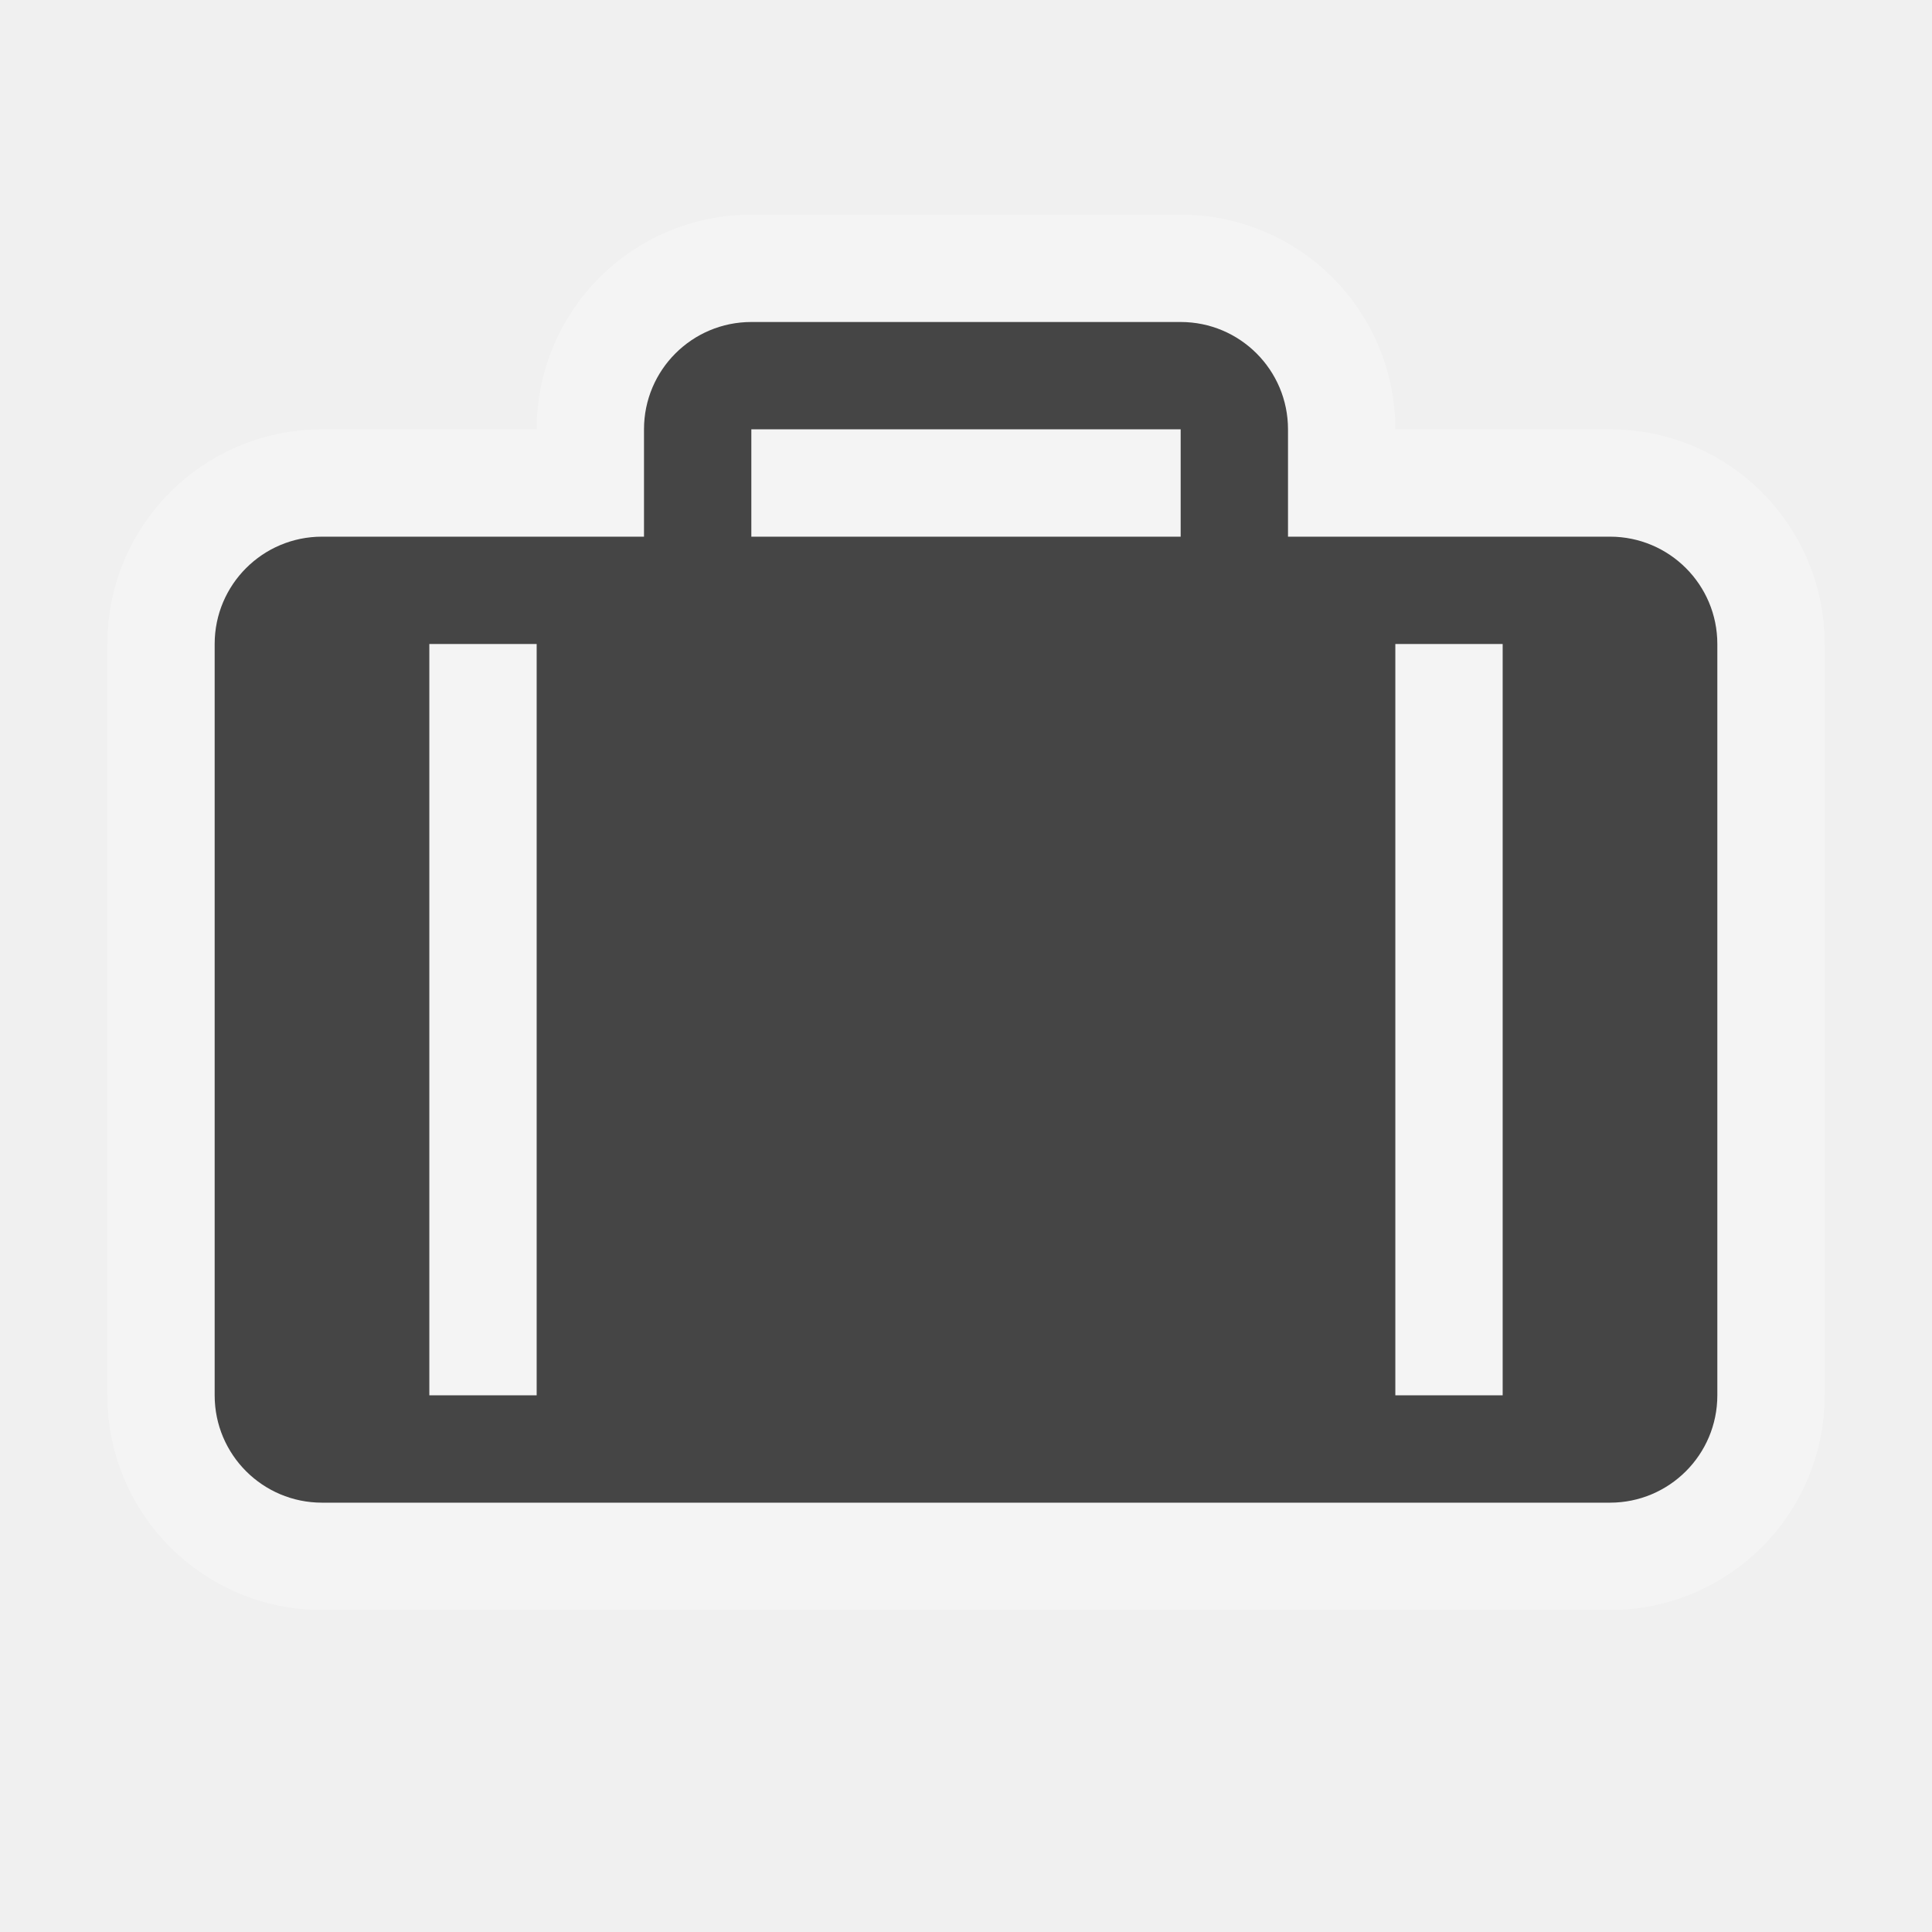
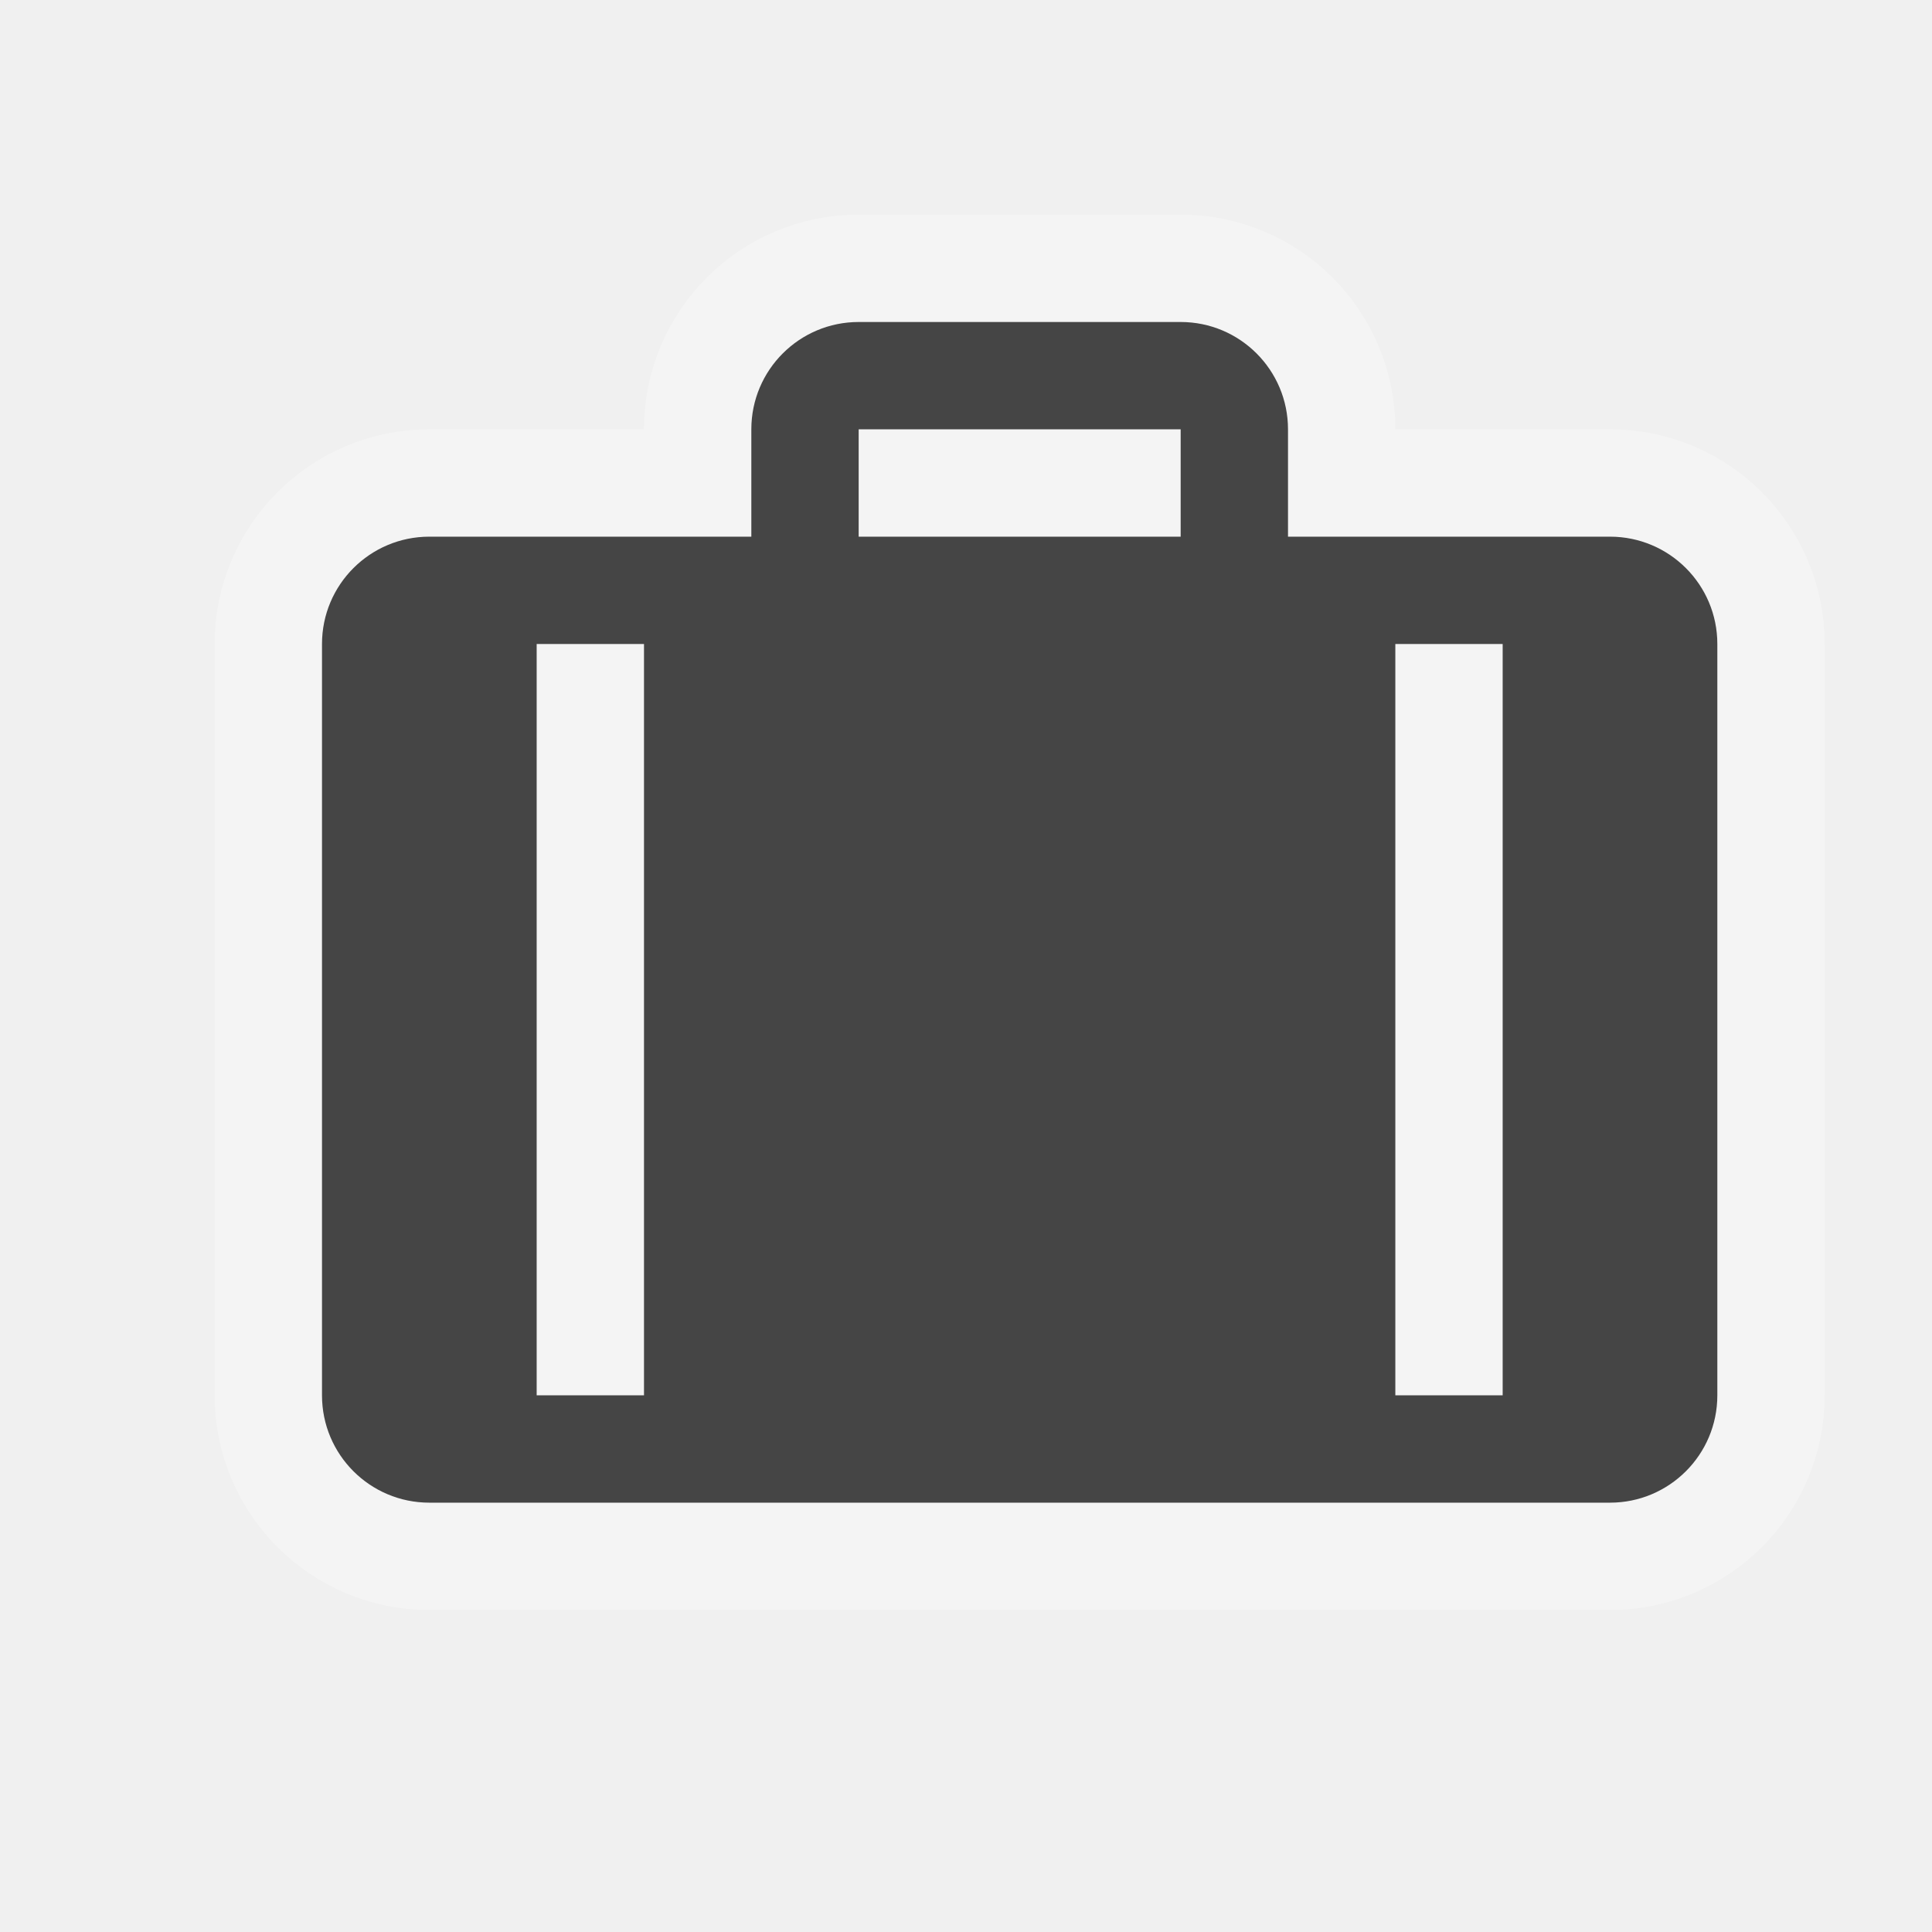
<svg xmlns="http://www.w3.org/2000/svg" version="1.1" id="svg4619" x="0px" y="0px" width="18px" height="18px" viewBox="-402.5 403.5 18 18" enable-background="new -402.5 403.5 18 18" xml:space="preserve">
+   <defs id="defs19">
+ 	
+ 	
+ </defs>
  <g id="layer1" transform="translate(0,-1034.362)">
</g>
-   <g id="travel_x5F_agency">
-     <path opacity="0.3" fill="#FFFFFF" stroke="#FFFFFF" stroke-width="2" stroke-miterlimit="10" d="M-387.5,408.5h-3v-1   c0-0.553-0.448-1-1-1h-4c-0.552,0-1,0.447-1,1v1h-3c-0.552,0-1,0.447-1,1v7c0,0.553,0.448,1,1,1h12c0.552,0,1-0.447,1-1v-7   C-386.5,408.947-386.948,408.5-387.5,408.5z" />
-     <path fill="#454545" d="M-387.5,408.5h-3v-1c0-0.553-0.448-1-1-1h-4c-0.552,0-1,0.447-1,1v1h-3c-0.552,0-1,0.447-1,1v7   c0,0.553,0.448,1,1,1h12c0.552,0,1-0.447,1-1v-7C-386.5,408.947-386.948,408.5-387.5,408.5z M-395.5,407.5h4v1h-4V407.5z    M-397.5,416.5h-1v-7h1V416.5z M-388.5,416.5h-1v-7h1V416.5z" />
+   <g id="g3015">
+     <path stroke-miterlimit="10" d="m -387.5,408.5 -3,0 0,-1 c 0,-0.553 -0.448,-1 -1,-1 l -3,0 c -0.552,0 -1,0.447 -1,1 l 0,1 -3,0 c -0.552,0 -1,0.447 -1,1 l 0,7 c 0,0.553 0.448,1 1,1 l 11,0 c 0.552,0 1,-0.447 1,-1 l 0,-7 c 0,-0.553 -0.448,-1 -1,-1 z" id="path15" style="opacity:0.3;fill:#ffffff;stroke:#ffffff;stroke-width:2;stroke-miterlimit:10" />
+     <path d="m -387.5,408.5 -3,0 0,-1 c 0,-0.553 -0.448,-1 -1,-1 l -3,0 c -0.552,0 -1,0.447 -1,1 l 0,1 -3,0 c -0.552,0 -1,0.447 -1,1 l 0,7 c 0,0.553 0.448,1 1,1 l 11,0 c 0.552,0 1,-0.447 1,-1 l 0,-7 c 0,-0.553 -0.448,-1 -1,-1 z m -7,-1 3,0 0,1 -3,0 z m -2,9 -1,0 0,-7 1,0 z m 8,0 -1,0 0,-7 1,0 z" id="path17" style="fill:#454545" />
  </g>
</svg>
